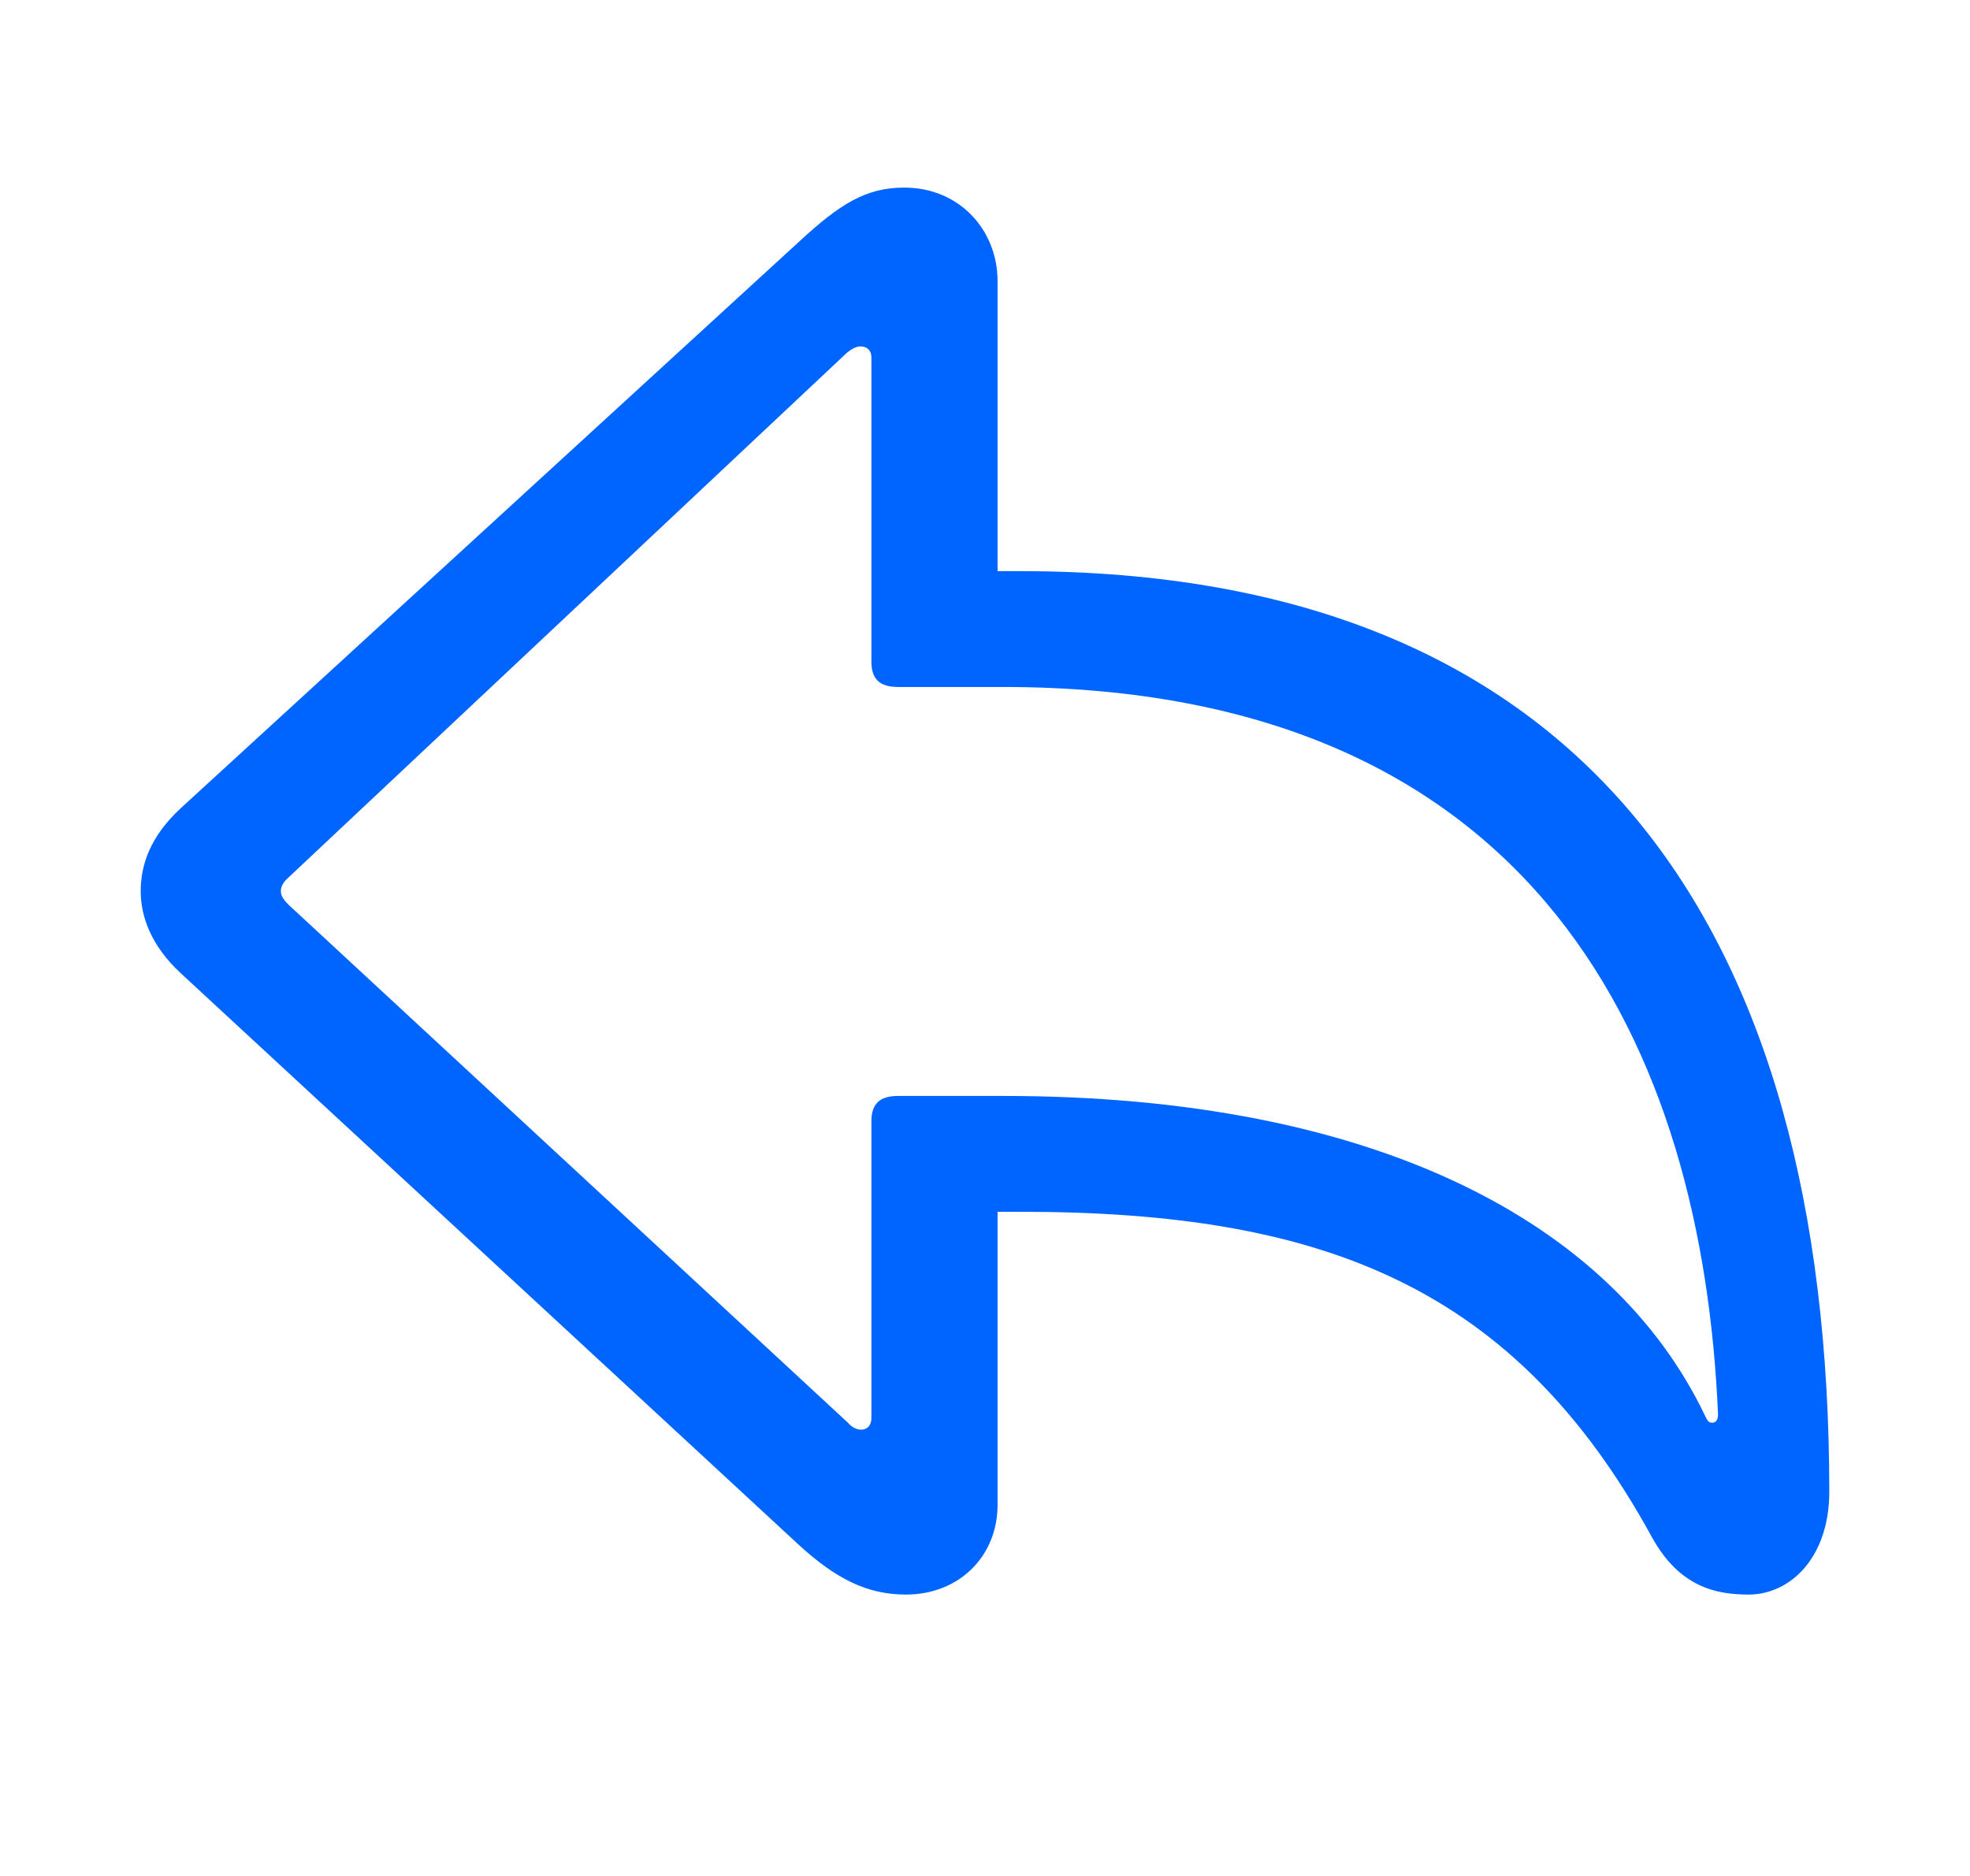
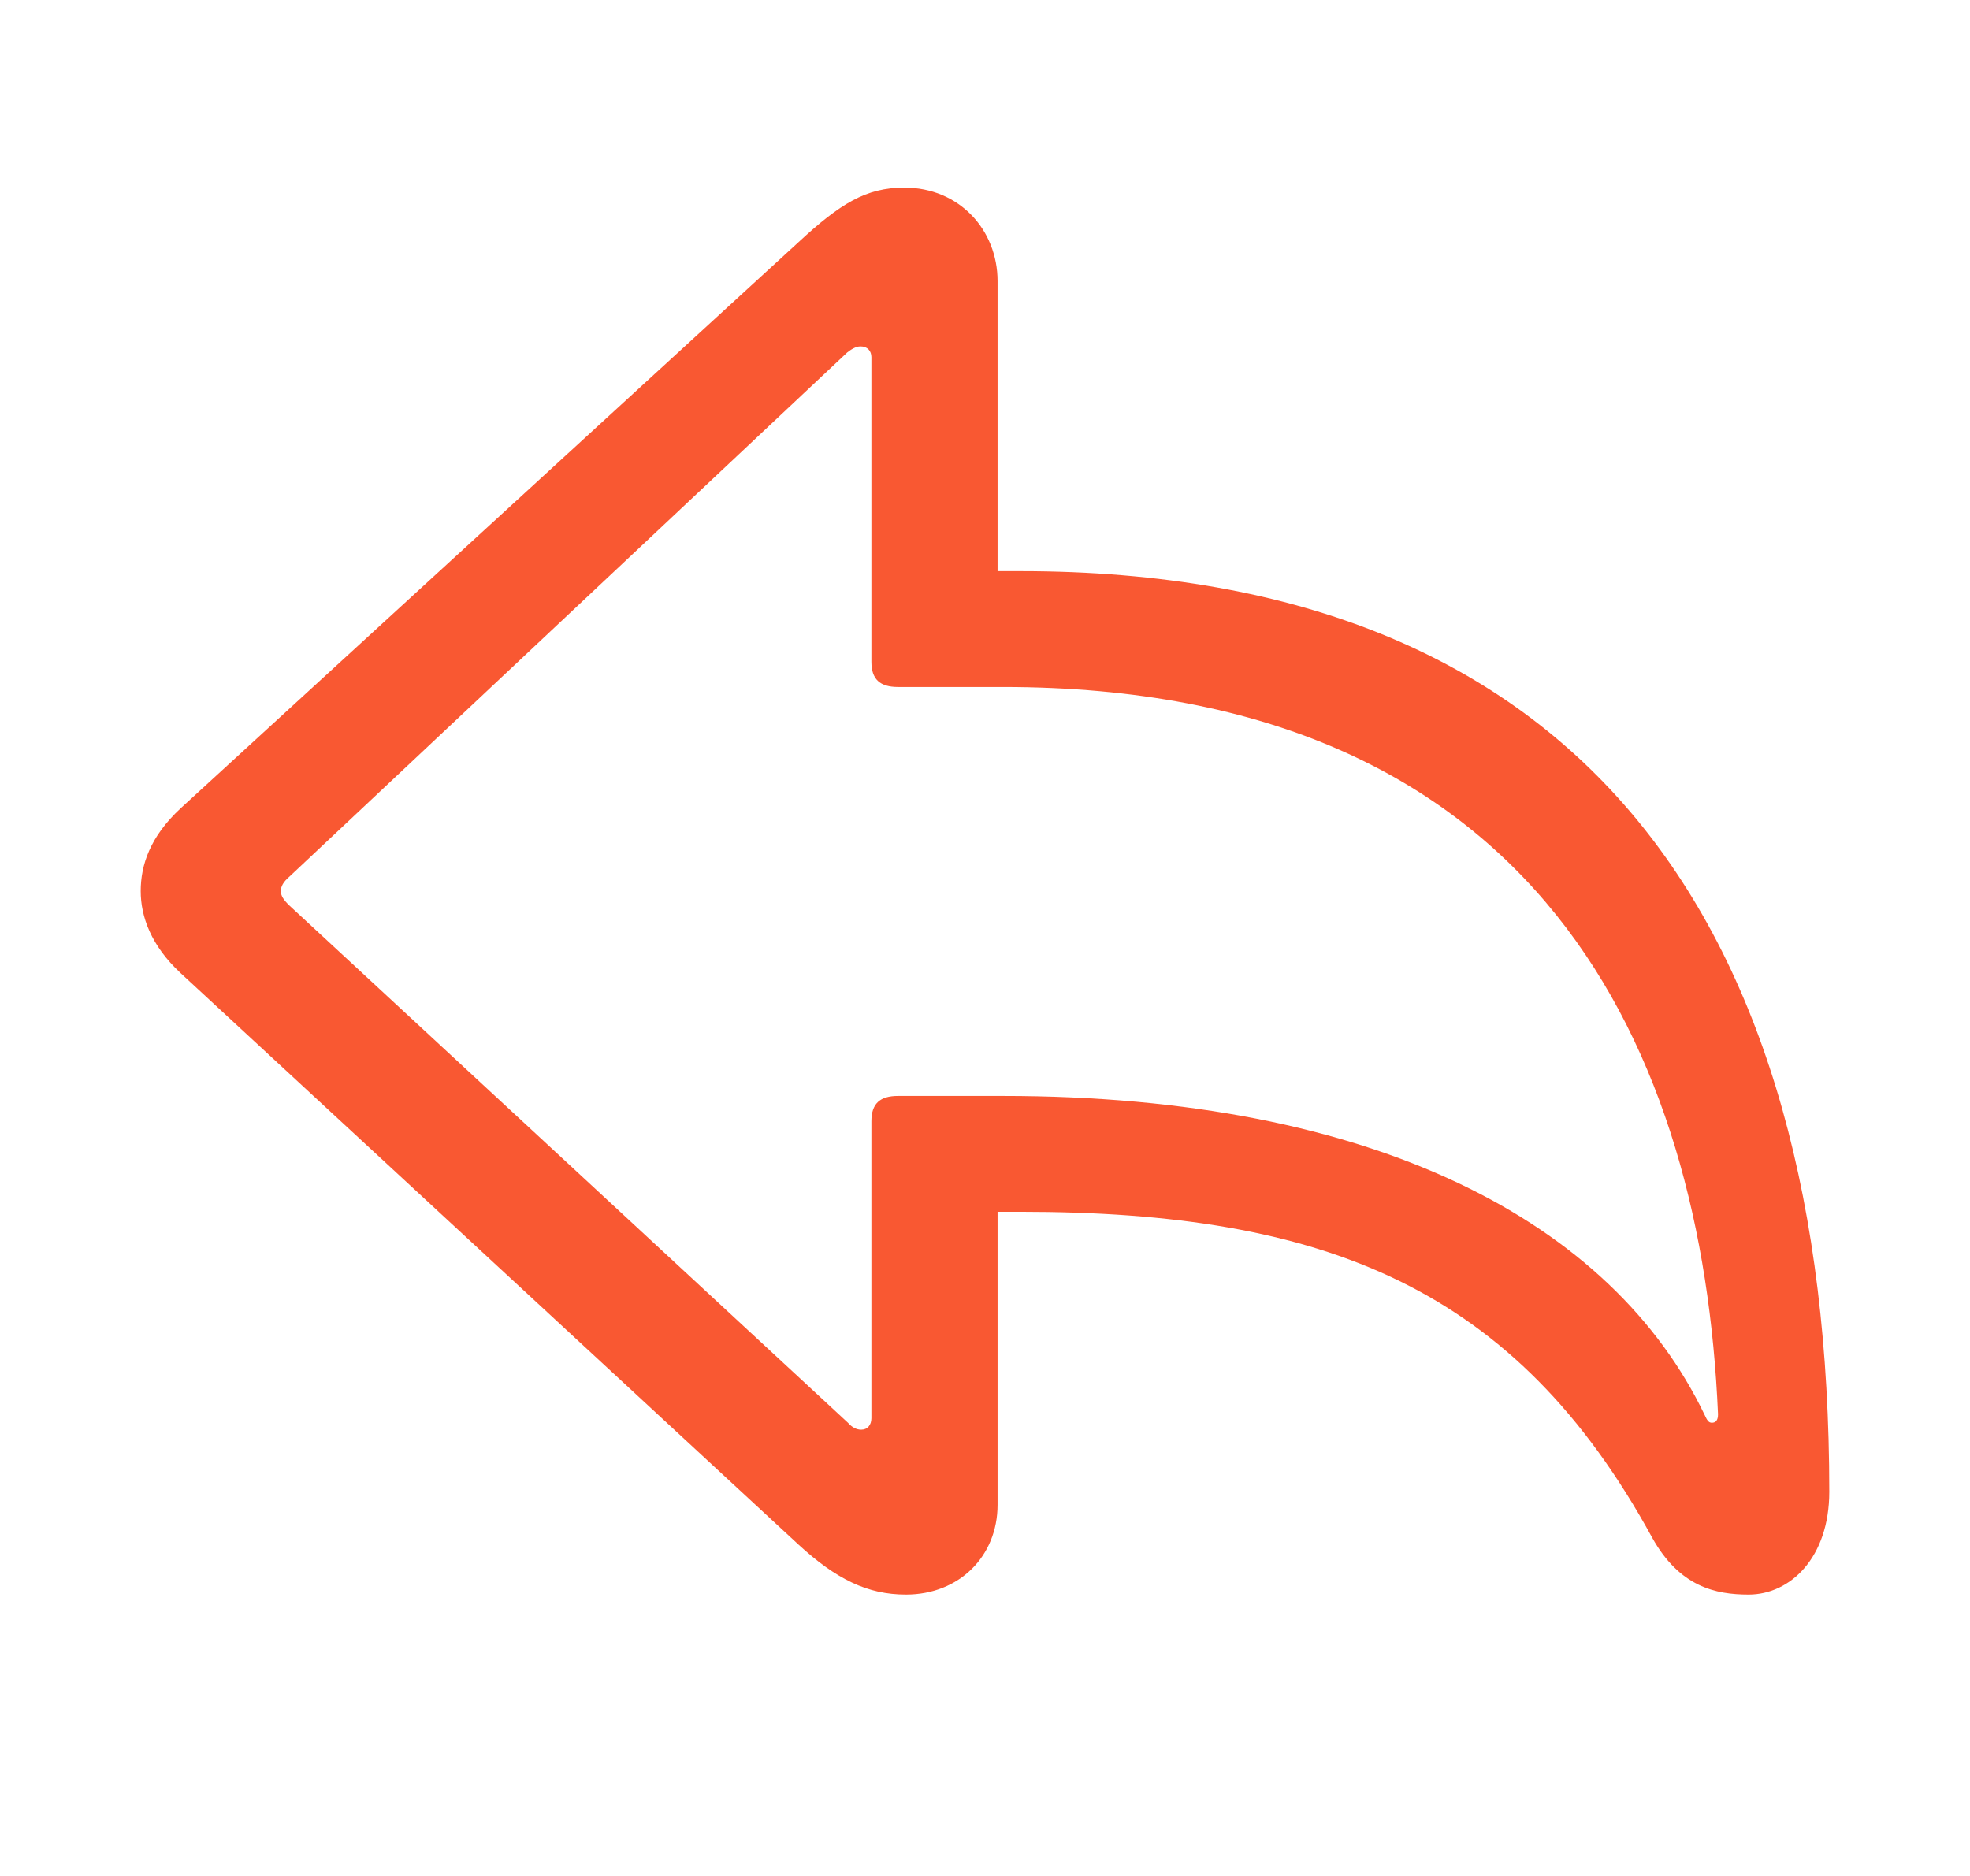
<svg xmlns="http://www.w3.org/2000/svg" width="21" height="20" viewBox="0 0 21 20" fill="none">
-   <path d="M9.657 17C10.225 17 10.634 16.591 10.634 16.043V12.919H10.876C14.115 12.919 16.152 13.72 17.613 16.395C17.905 16.918 18.289 17 18.64 17C19.083 17 19.5 16.607 19.5 15.904C19.5 9.86 16.887 6.089 10.876 6.089H10.634V2.998C10.634 2.45 10.225 2 9.64 2C9.231 2 8.955 2.172 8.513 2.581L1.926 8.617C1.6 8.919 1.5 9.222 1.5 9.5C1.5 9.77 1.609 10.081 1.926 10.375L8.513 16.468C8.914 16.836 9.248 17 9.657 17ZM9.181 15.242C9.131 15.242 9.081 15.217 9.039 15.168L3.086 9.655C3.019 9.59 2.994 9.549 2.994 9.5C2.994 9.451 3.019 9.402 3.086 9.345L9.031 3.758C9.072 3.726 9.122 3.693 9.173 3.693C9.248 3.693 9.289 3.742 9.289 3.808V7.055C9.289 7.243 9.381 7.324 9.573 7.324H10.692C16.419 7.324 18.148 11.217 18.314 15.078C18.314 15.143 18.289 15.168 18.248 15.168C18.214 15.168 18.198 15.143 18.172 15.086C17.187 13.033 14.658 11.684 10.692 11.684H9.573C9.381 11.684 9.289 11.765 9.289 11.954V15.119C9.289 15.192 9.248 15.242 9.181 15.242Z" fill="#0065FF" />
+   <path d="M9.657 17C10.225 17 10.634 16.591 10.634 16.043V12.919H10.876C14.115 12.919 16.152 13.72 17.613 16.395C17.905 16.918 18.289 17 18.64 17C19.083 17 19.5 16.607 19.5 15.904C19.5 9.86 16.887 6.089 10.876 6.089H10.634V2.998C10.634 2.45 10.225 2 9.64 2C9.231 2 8.955 2.172 8.513 2.581L1.926 8.617C1.6 8.919 1.5 9.222 1.5 9.5C1.5 9.77 1.609 10.081 1.926 10.375L8.513 16.468C8.914 16.836 9.248 17 9.657 17ZM9.181 15.242C9.131 15.242 9.081 15.217 9.039 15.168L3.086 9.655C3.019 9.59 2.994 9.549 2.994 9.5C2.994 9.451 3.019 9.402 3.086 9.345L9.031 3.758C9.072 3.726 9.122 3.693 9.173 3.693C9.248 3.693 9.289 3.742 9.289 3.808V7.055C9.289 7.243 9.381 7.324 9.573 7.324H10.692C16.419 7.324 18.148 11.217 18.314 15.078C18.314 15.143 18.289 15.168 18.248 15.168C18.214 15.168 18.198 15.143 18.172 15.086C17.187 13.033 14.658 11.684 10.692 11.684H9.573C9.381 11.684 9.289 11.765 9.289 11.954V15.119C9.289 15.192 9.248 15.242 9.181 15.242Z" fill="#F95832" />
</svg>
